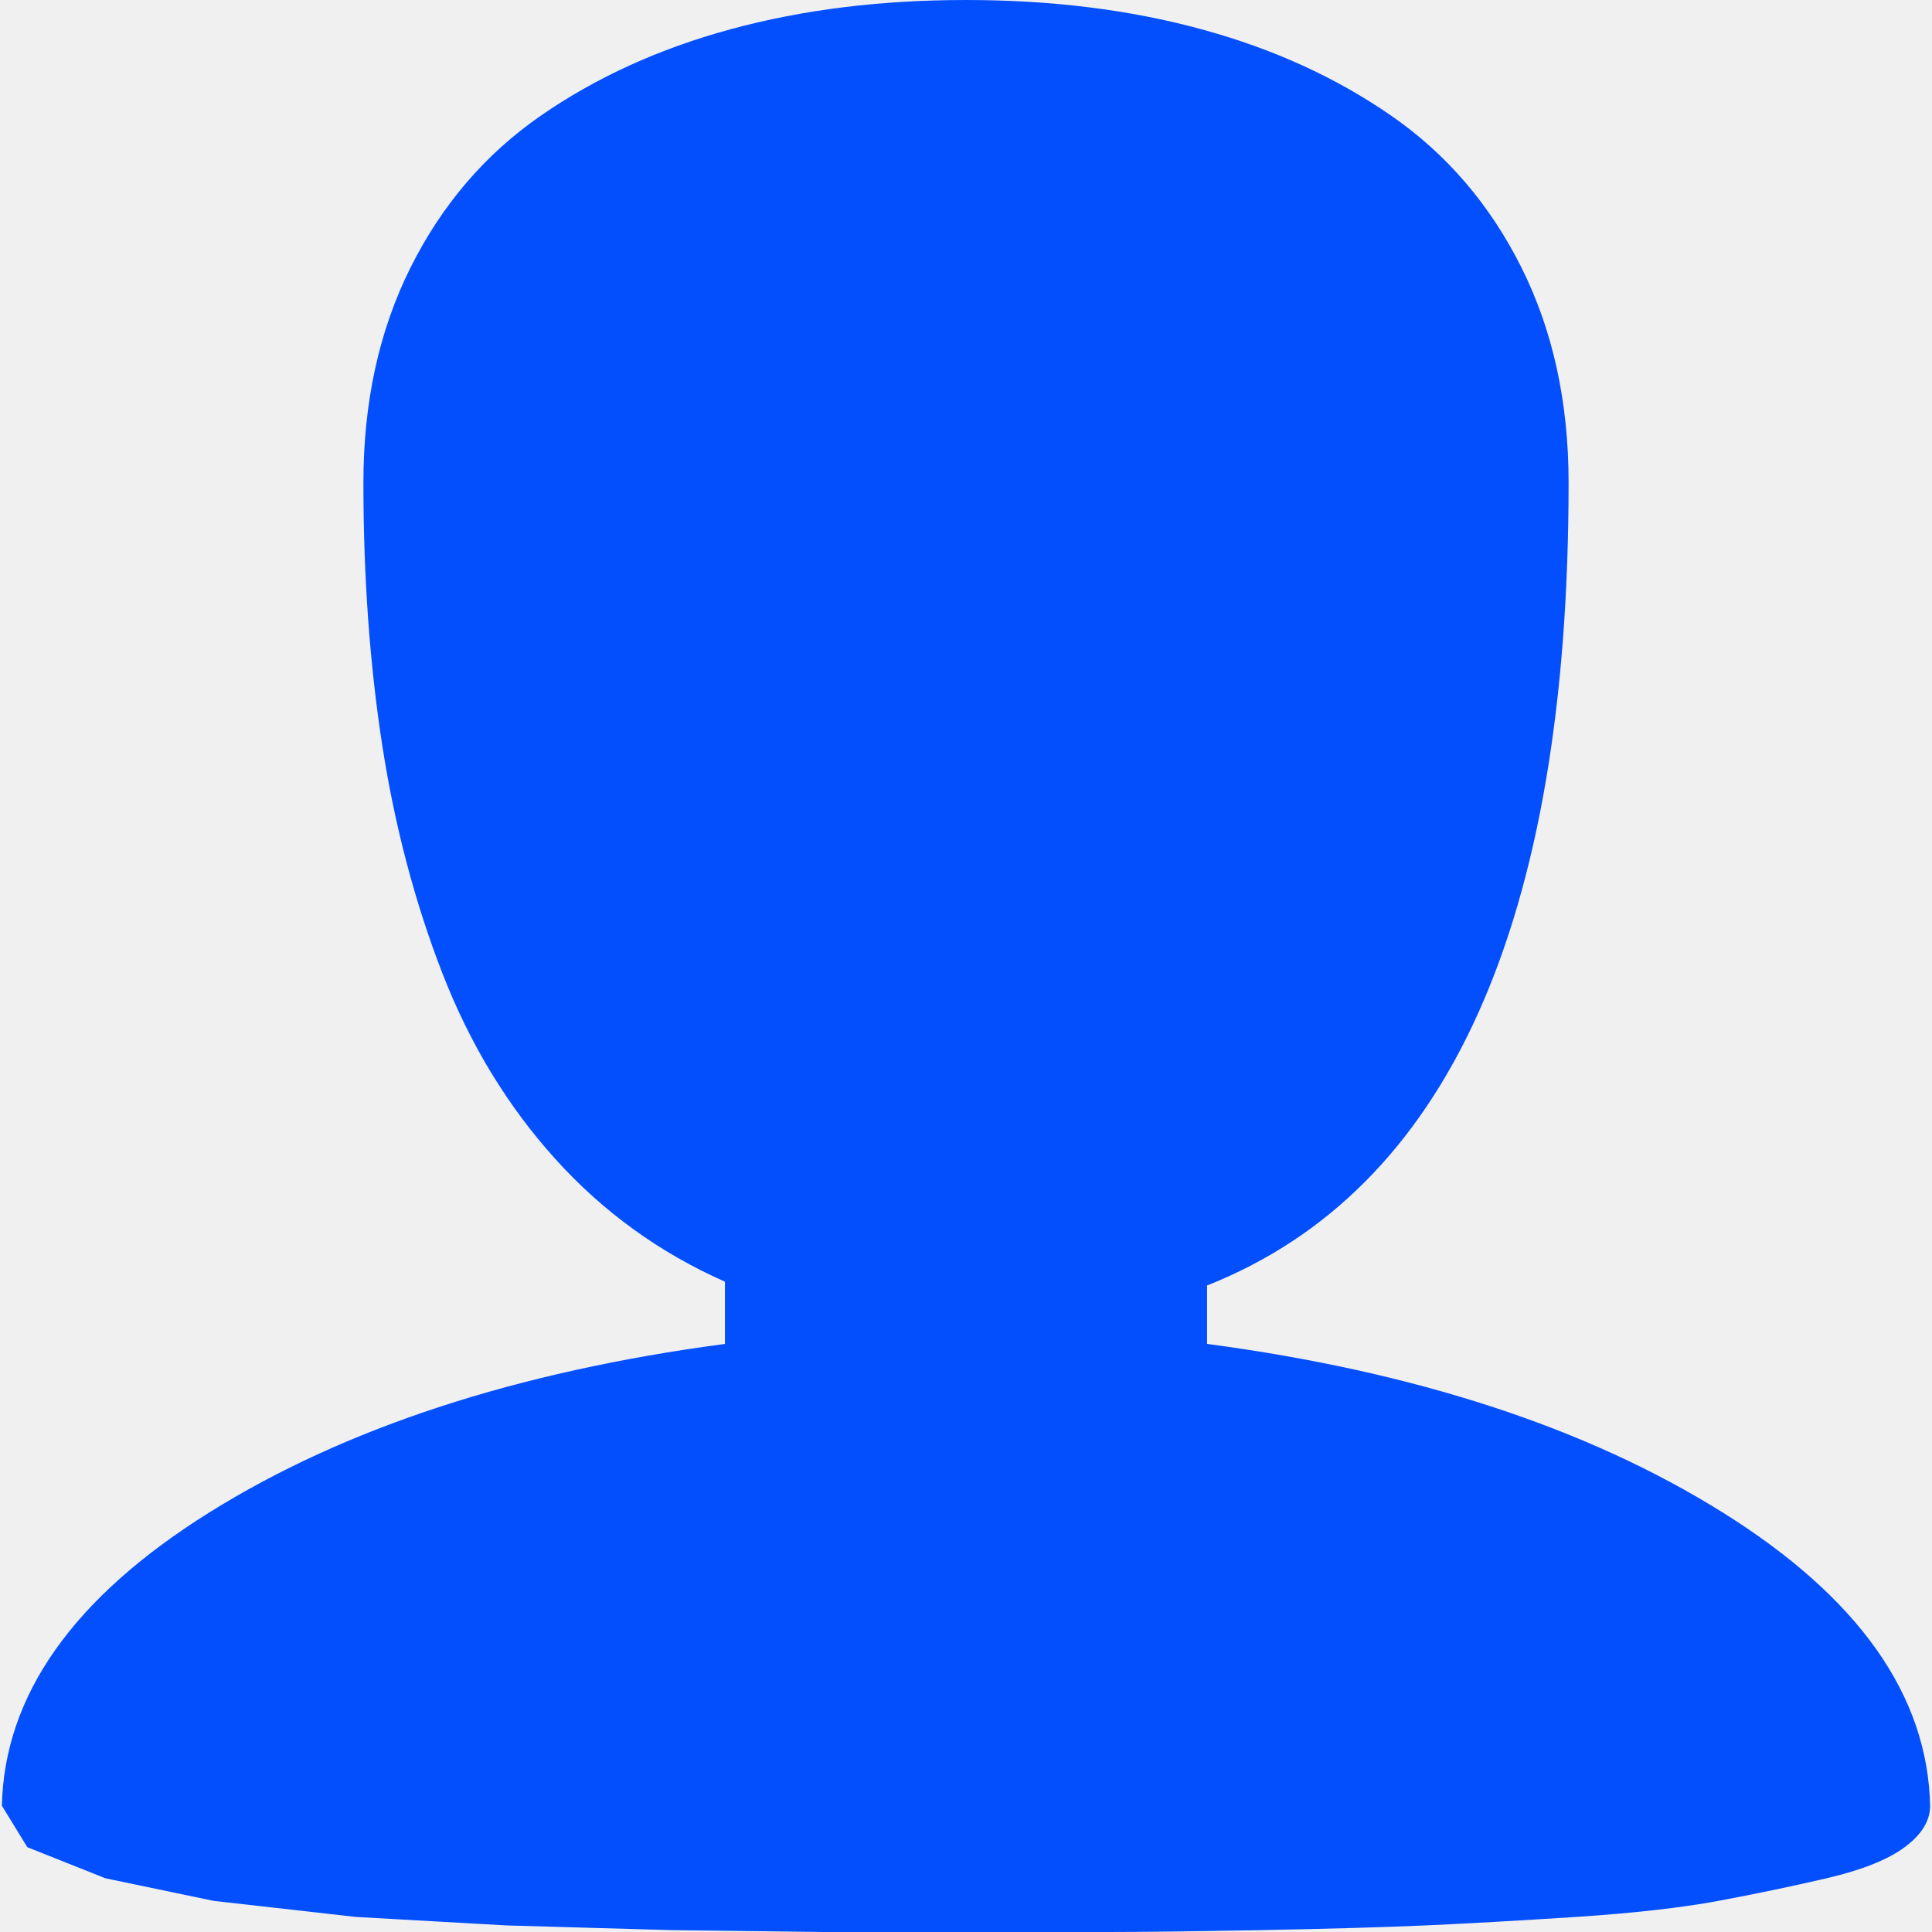
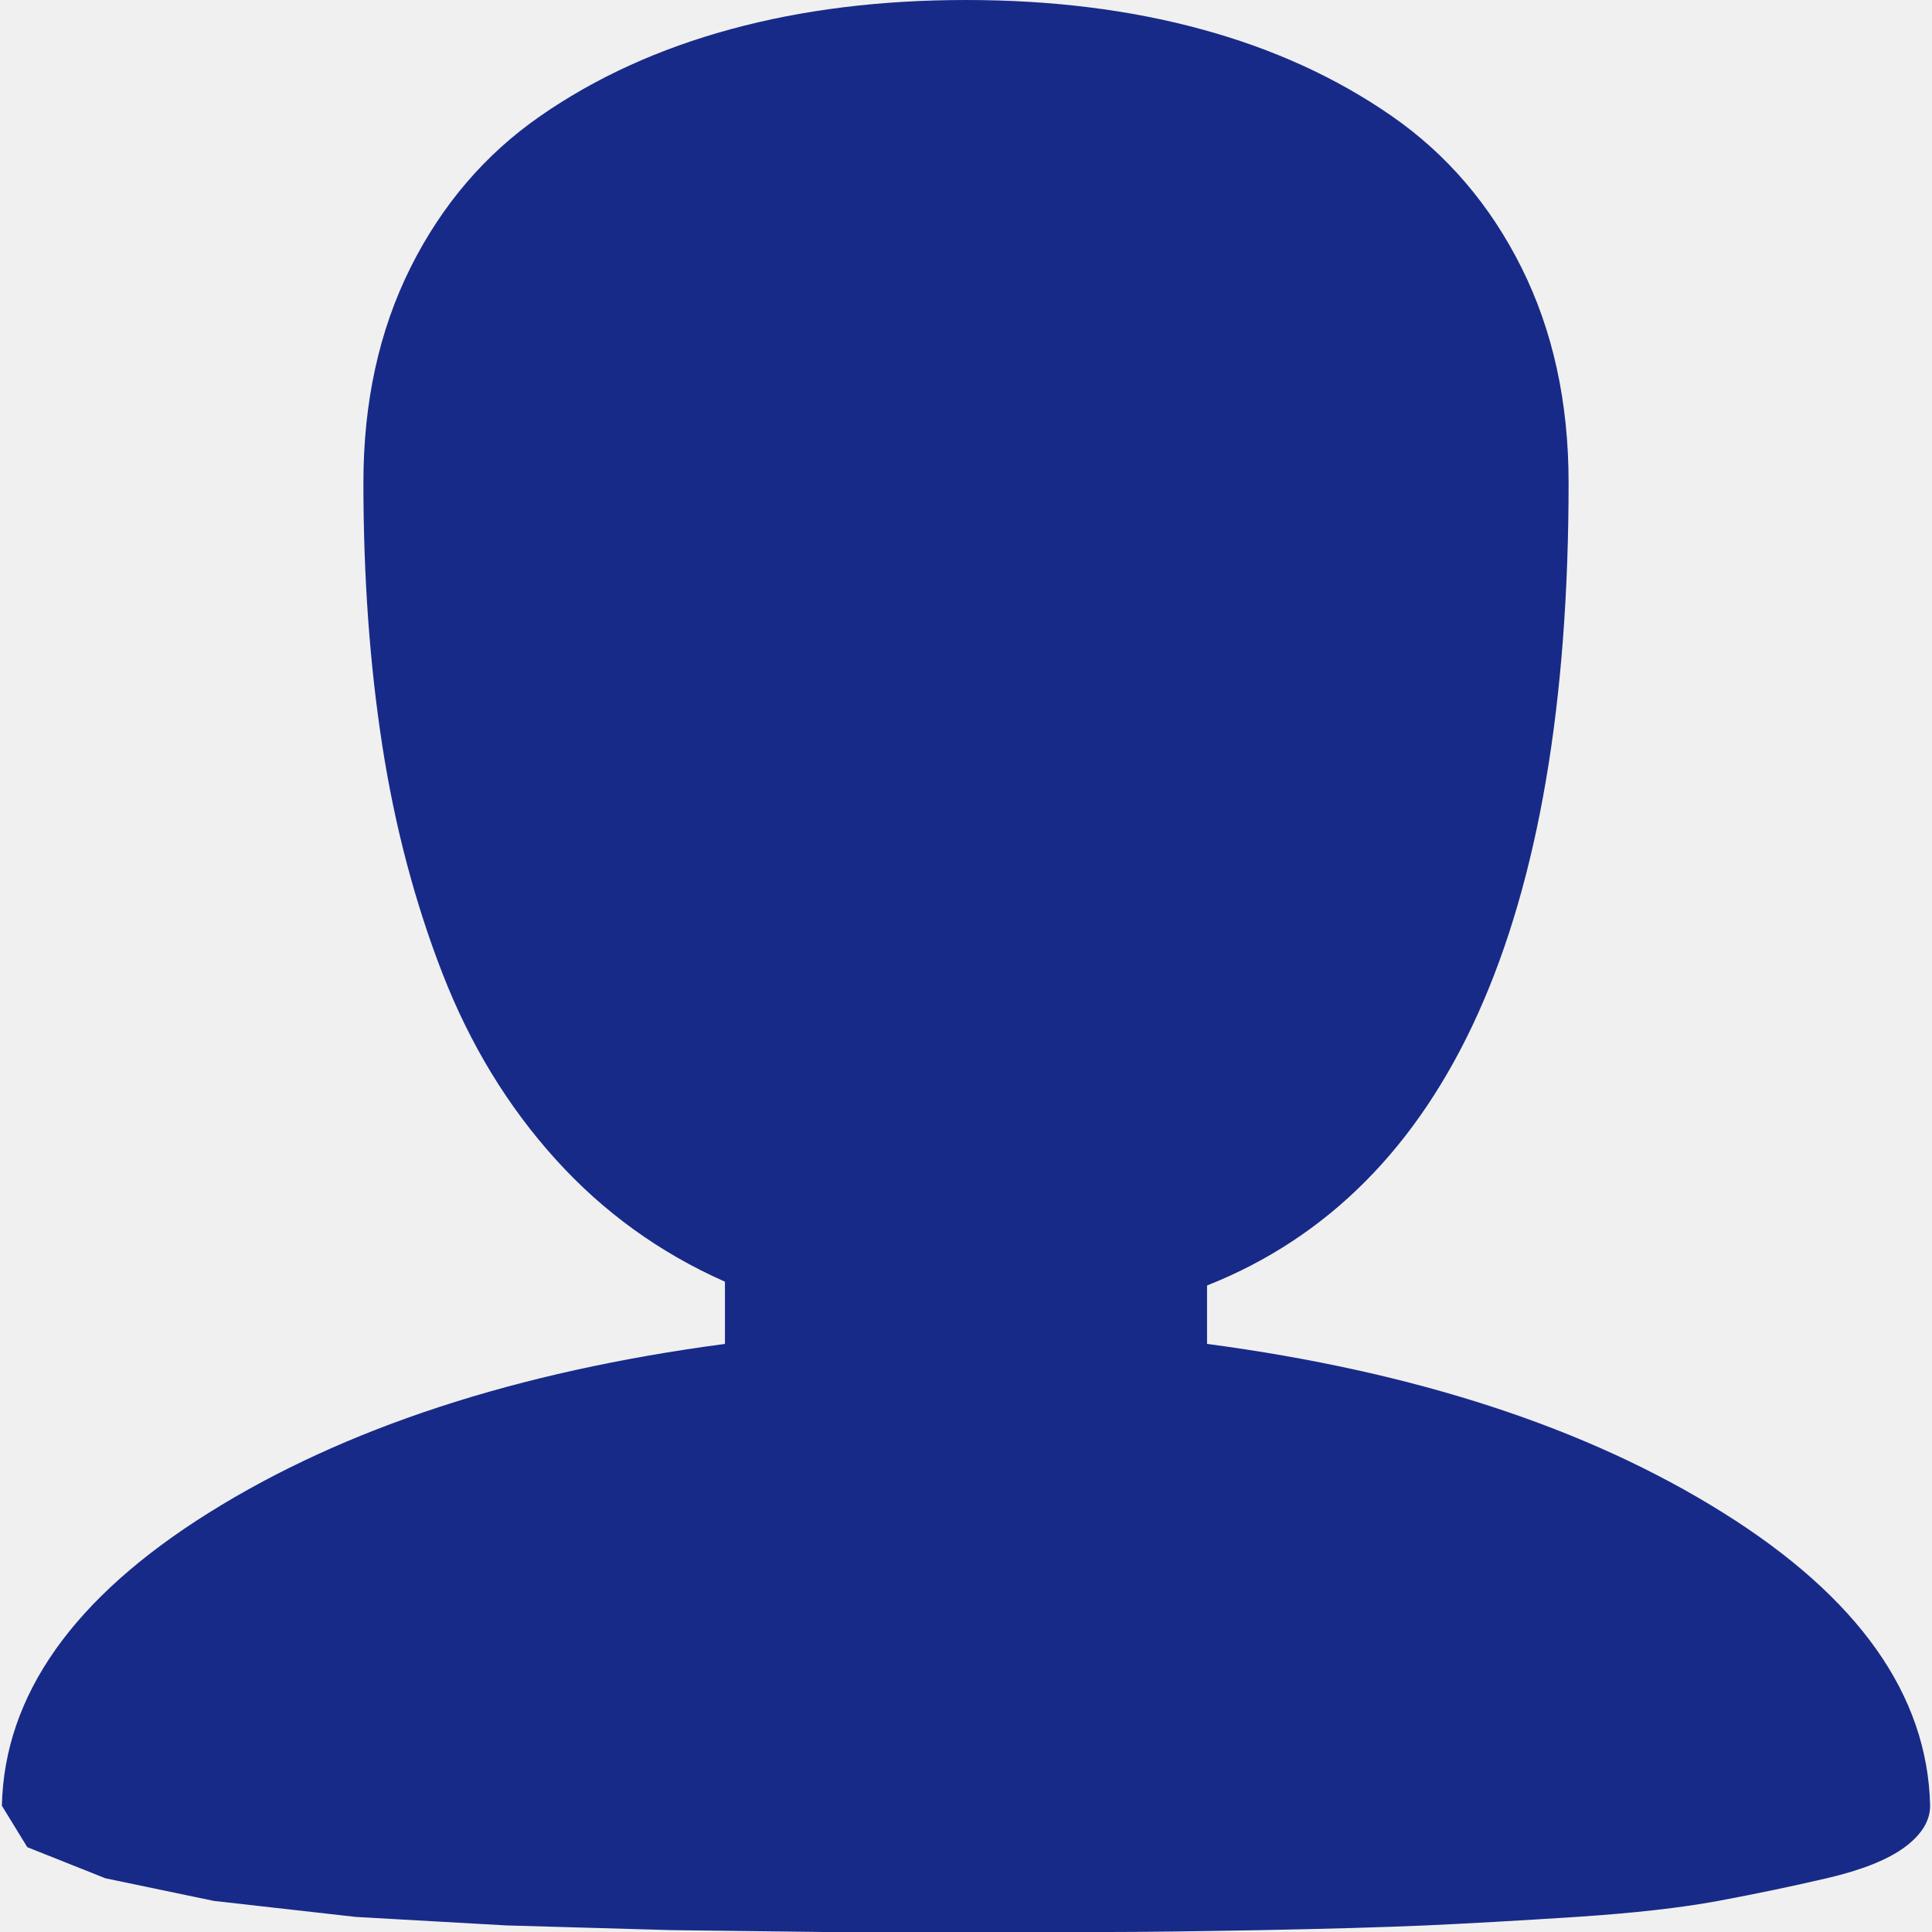
<svg xmlns="http://www.w3.org/2000/svg" width="30" height="30" viewBox="0 0 30 30" fill="none">
  <g clip-path="url(#clip0_21_18)">
-     <path d="M29.971 28.039C29.971 28.273 29.839 28.488 29.576 28.683C29.313 28.878 28.908 29.039 28.363 29.166C27.817 29.293 27.256 29.41 26.681 29.517C26.106 29.624 25.37 29.707 24.474 29.766C23.577 29.824 22.797 29.868 22.134 29.898C21.472 29.927 20.619 29.951 19.576 29.971C18.533 29.99 17.744 30 17.208 30L12.792 30L10.424 29.971L7.866 29.898L5.526 29.766L3.319 29.517L1.637 29.166L0.424 28.683L0.029 28.039C0.068 26.322 1.14 24.805 3.246 23.488C5.351 22.171 8.021 21.298 11.257 20.868L11.257 19.902C10.244 19.454 9.367 18.82 8.626 18C7.885 17.18 7.3 16.22 6.871 15.117C6.443 14.015 6.131 12.834 5.936 11.576C5.741 10.317 5.643 8.956 5.643 7.493C5.643 6.244 5.887 5.132 6.374 4.156C6.862 3.18 7.534 2.395 8.392 1.8C9.25 1.205 10.234 0.756 11.345 0.454C12.456 0.151 13.675 -1.62718e-07 15 -1.78524e-07C16.326 -1.94331e-07 17.544 0.151 18.655 0.454C19.766 0.756 20.75 1.205 21.608 1.8C22.466 2.395 23.138 3.18 23.626 4.156C24.113 5.132 24.357 6.244 24.357 7.493C24.357 14.322 22.485 18.478 18.743 19.961L18.743 20.868C21.979 21.298 24.649 22.171 26.754 23.488C28.86 24.805 29.932 26.322 29.971 28.039Z" fill="#034FFD" />
+     <path d="M29.971 28.039C29.971 28.273 29.839 28.488 29.576 28.683C29.313 28.878 28.908 29.039 28.363 29.166C27.817 29.293 27.256 29.41 26.681 29.517C26.106 29.624 25.37 29.707 24.474 29.766C23.577 29.824 22.797 29.868 22.134 29.898C21.472 29.927 20.619 29.951 19.576 29.971C18.533 29.99 17.744 30 17.208 30L12.792 30L10.424 29.971L7.866 29.898L5.526 29.766L3.319 29.517L1.637 29.166L0.424 28.683L0.029 28.039C0.068 26.322 1.14 24.805 3.246 23.488C5.351 22.171 8.021 21.298 11.257 20.868L11.257 19.902C10.244 19.454 9.367 18.82 8.626 18C7.885 17.18 7.3 16.22 6.871 15.117C6.443 14.015 6.131 12.834 5.936 11.576C5.741 10.317 5.643 8.956 5.643 7.493C5.643 6.244 5.887 5.132 6.374 4.156C6.862 3.18 7.534 2.395 8.392 1.8C9.25 1.205 10.234 0.756 11.345 0.454C12.456 0.151 13.675 -1.62718e-07 15 -1.78524e-07C16.326 -1.94331e-07 17.544 0.151 18.655 0.454C19.766 0.756 20.75 1.205 21.608 1.8C22.466 2.395 23.138 3.18 23.626 4.156C24.113 5.132 24.357 6.244 24.357 7.493C24.357 14.322 22.485 18.478 18.743 19.961L18.743 20.868C21.979 21.298 24.649 22.171 26.754 23.488C28.86 24.805 29.932 26.322 29.971 28.039Z" fill="#182A88" />
  </g>
  <defs>
    <clipPath id="clip0_21_18">
      <rect width="30" height="30" fill="white" transform="translate(30) rotate(90)" />
    </clipPath>
  </defs>
</svg>
